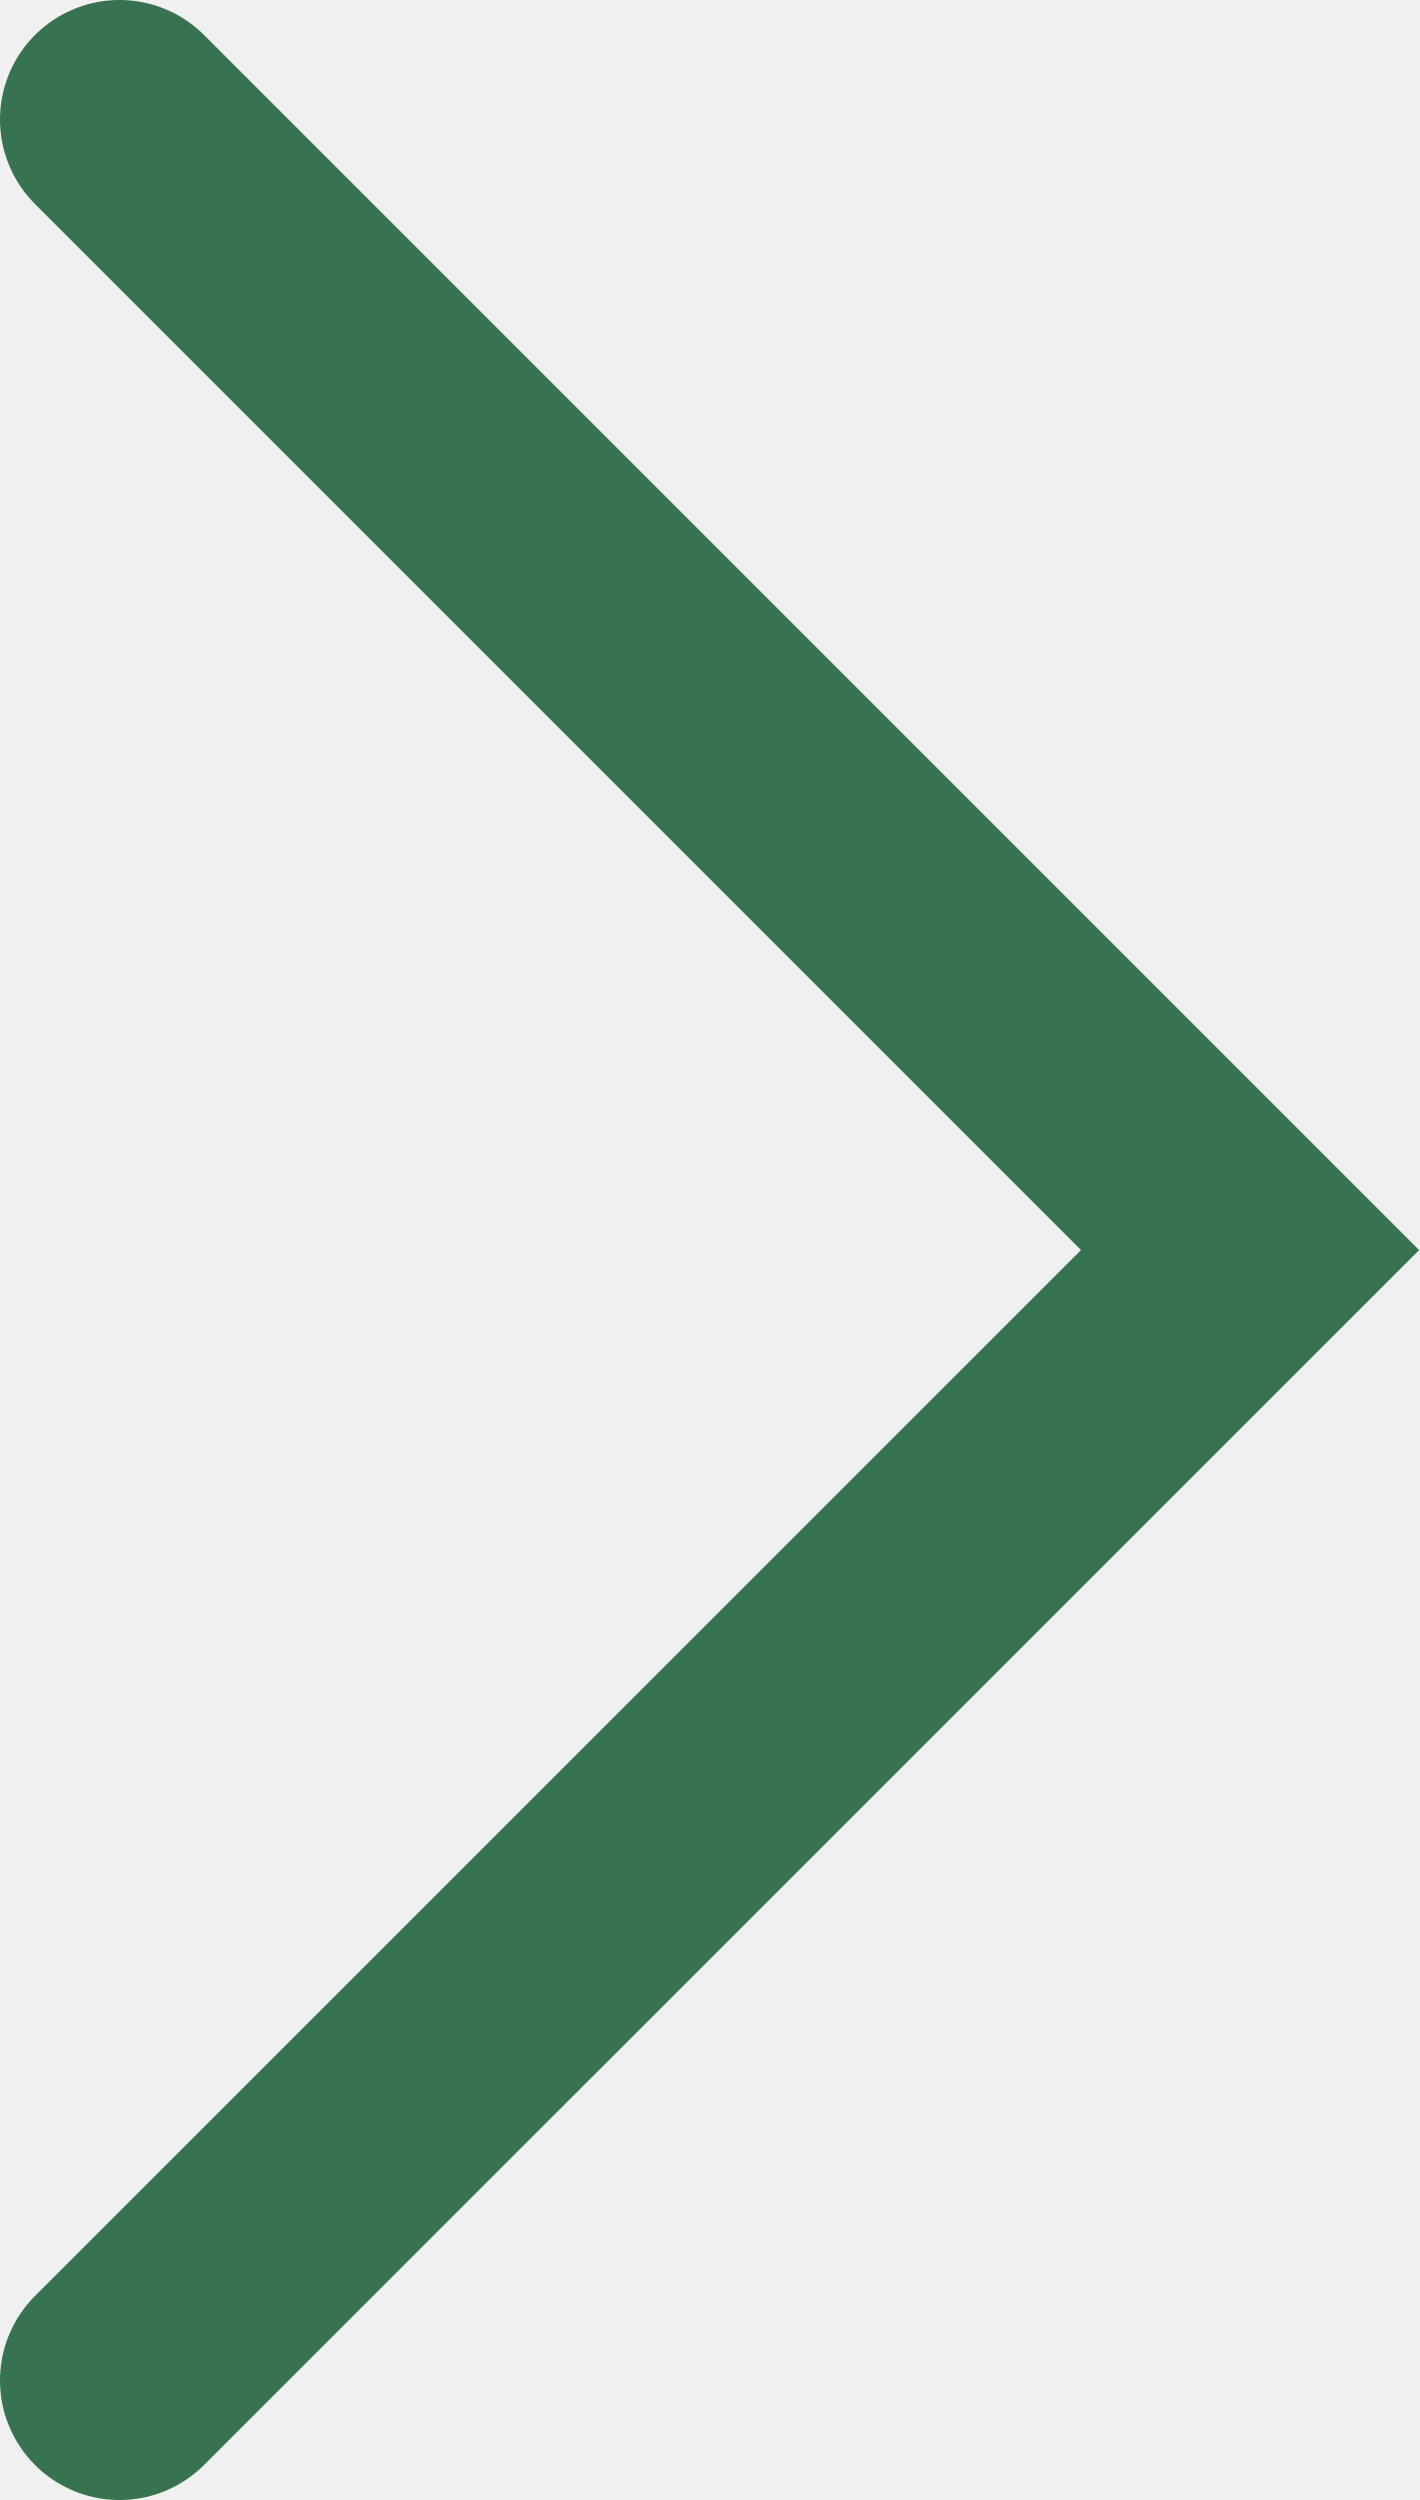
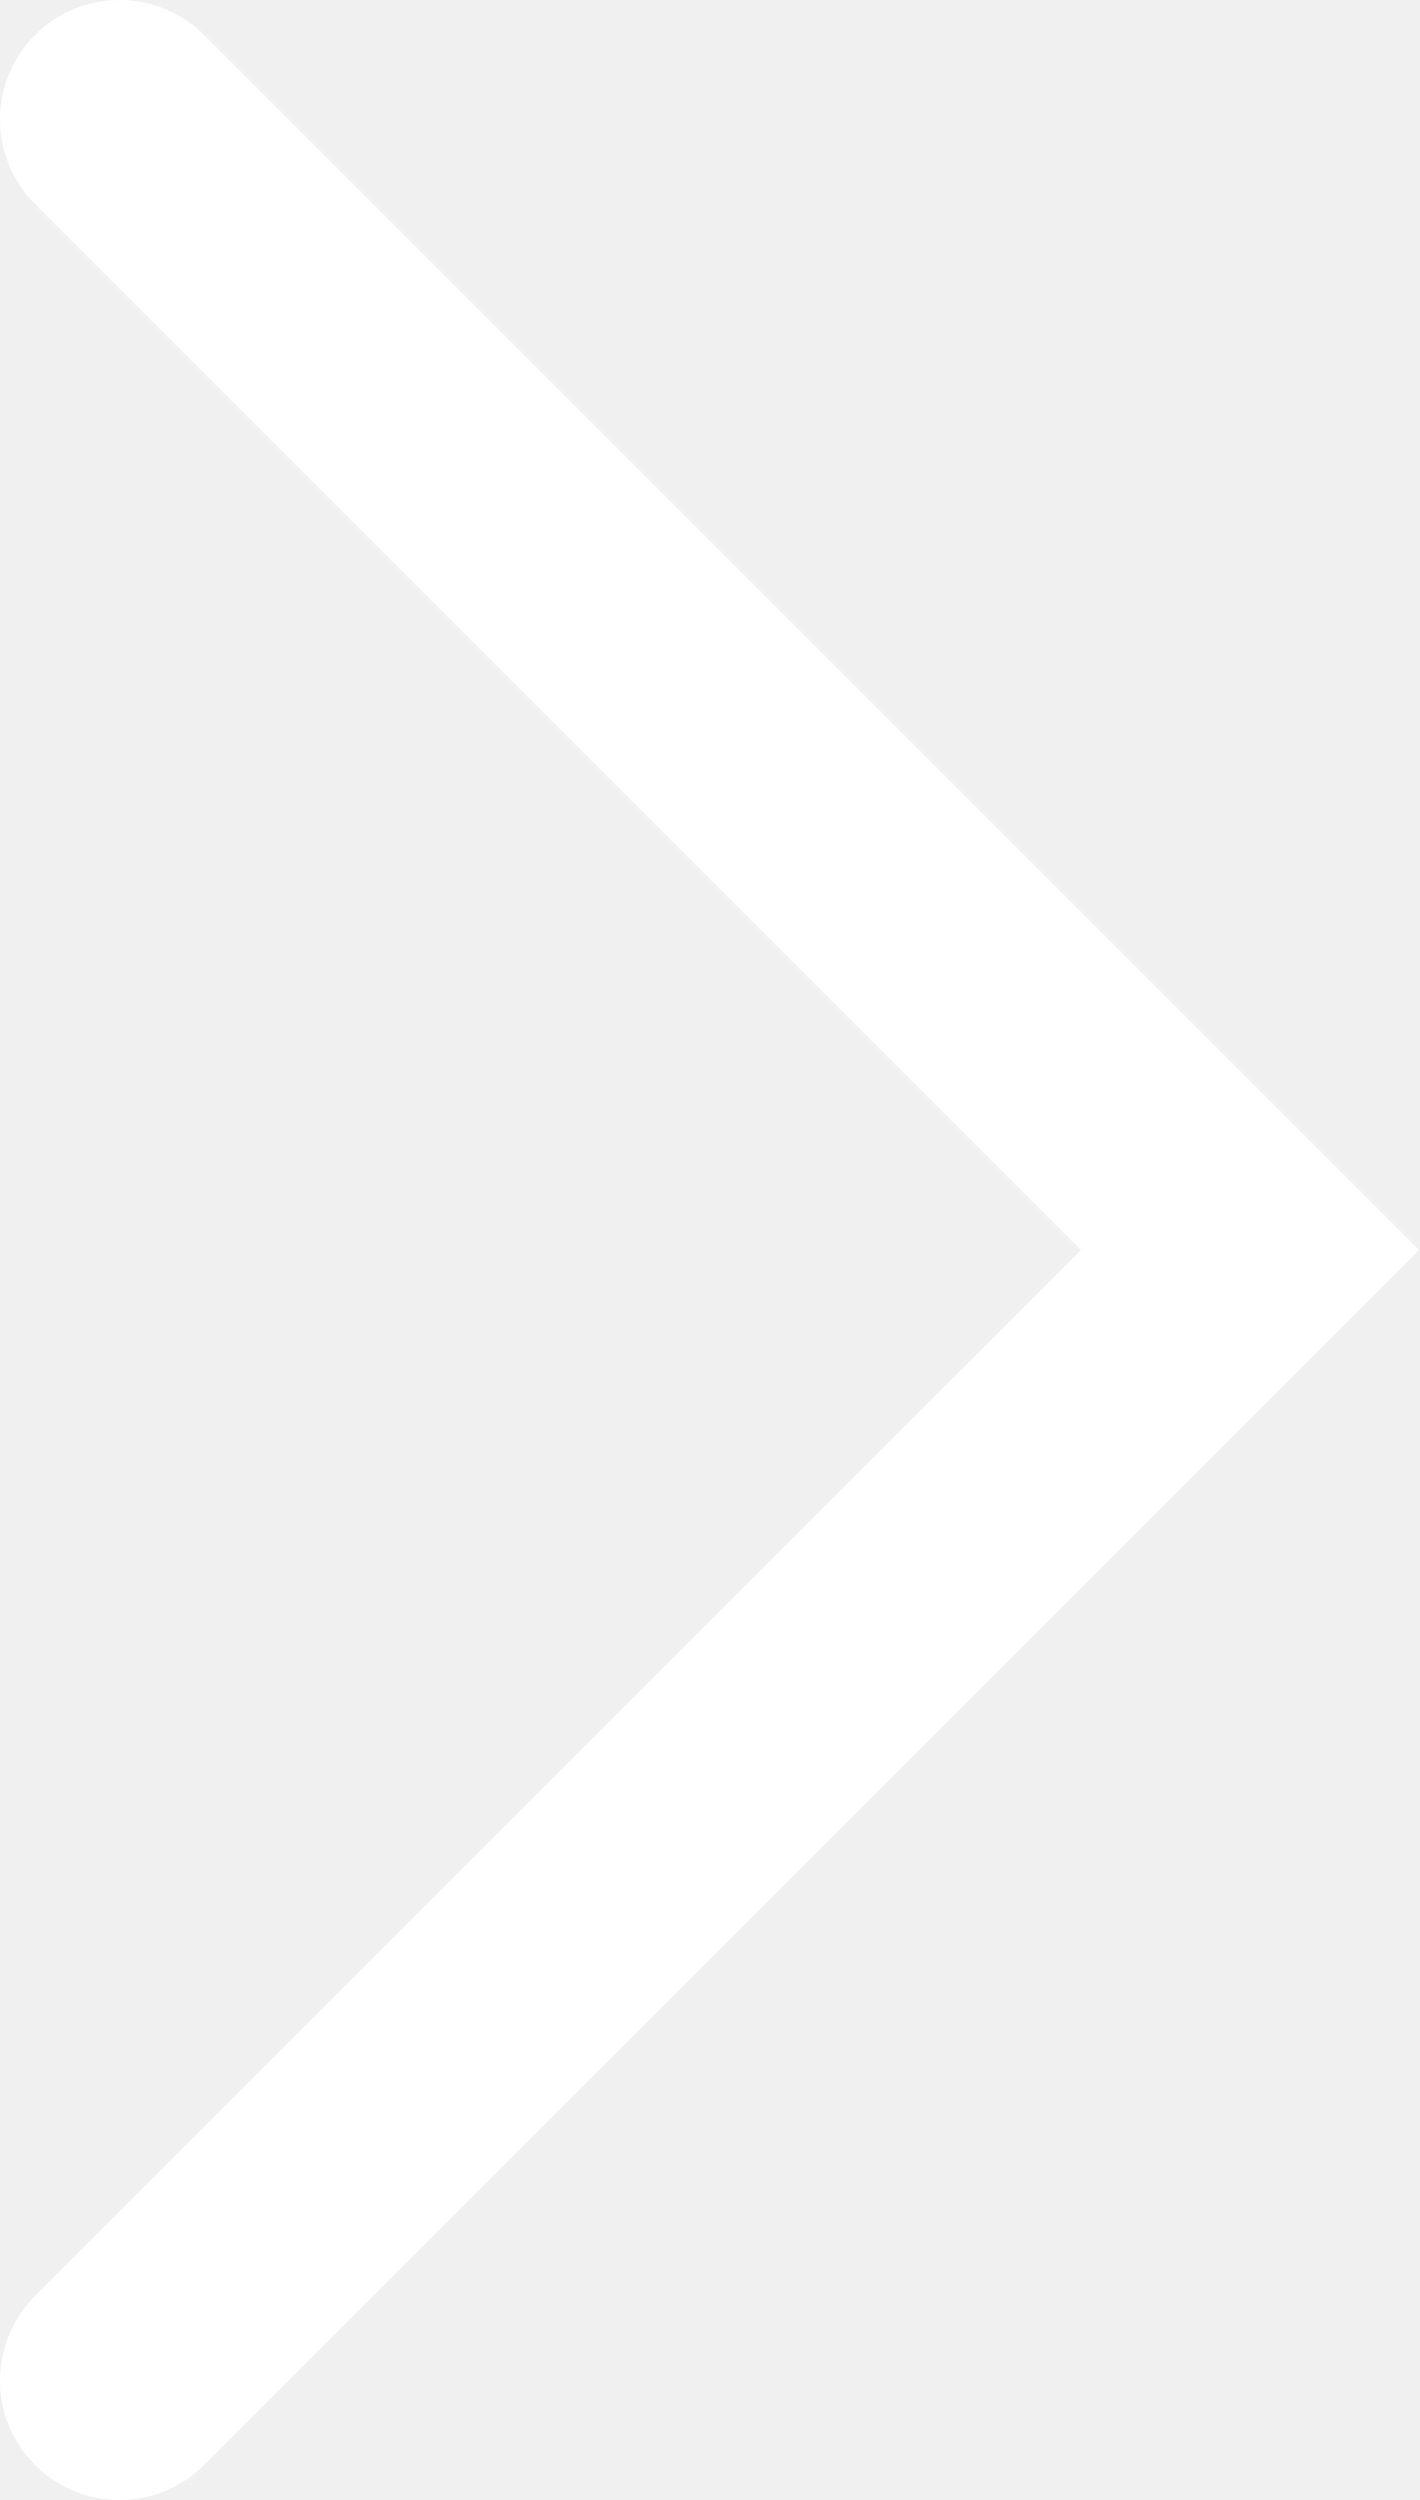
<svg xmlns="http://www.w3.org/2000/svg" id="Layer_1" data-name="Layer 1" viewBox="0 0 118.73 209.17">
  <defs>
    <style>
      .cls-1 {
        fill: none;
-         stroke: #377251;
+         stroke: #fff;
        stroke-linecap: round;
        stroke-miterlimit: 10;
        stroke-width: 20px;
      }
    </style>
  </defs>
  <polyline class="cls-1" points="10 10 104.59 104.59 10 199.17" />
</svg>
